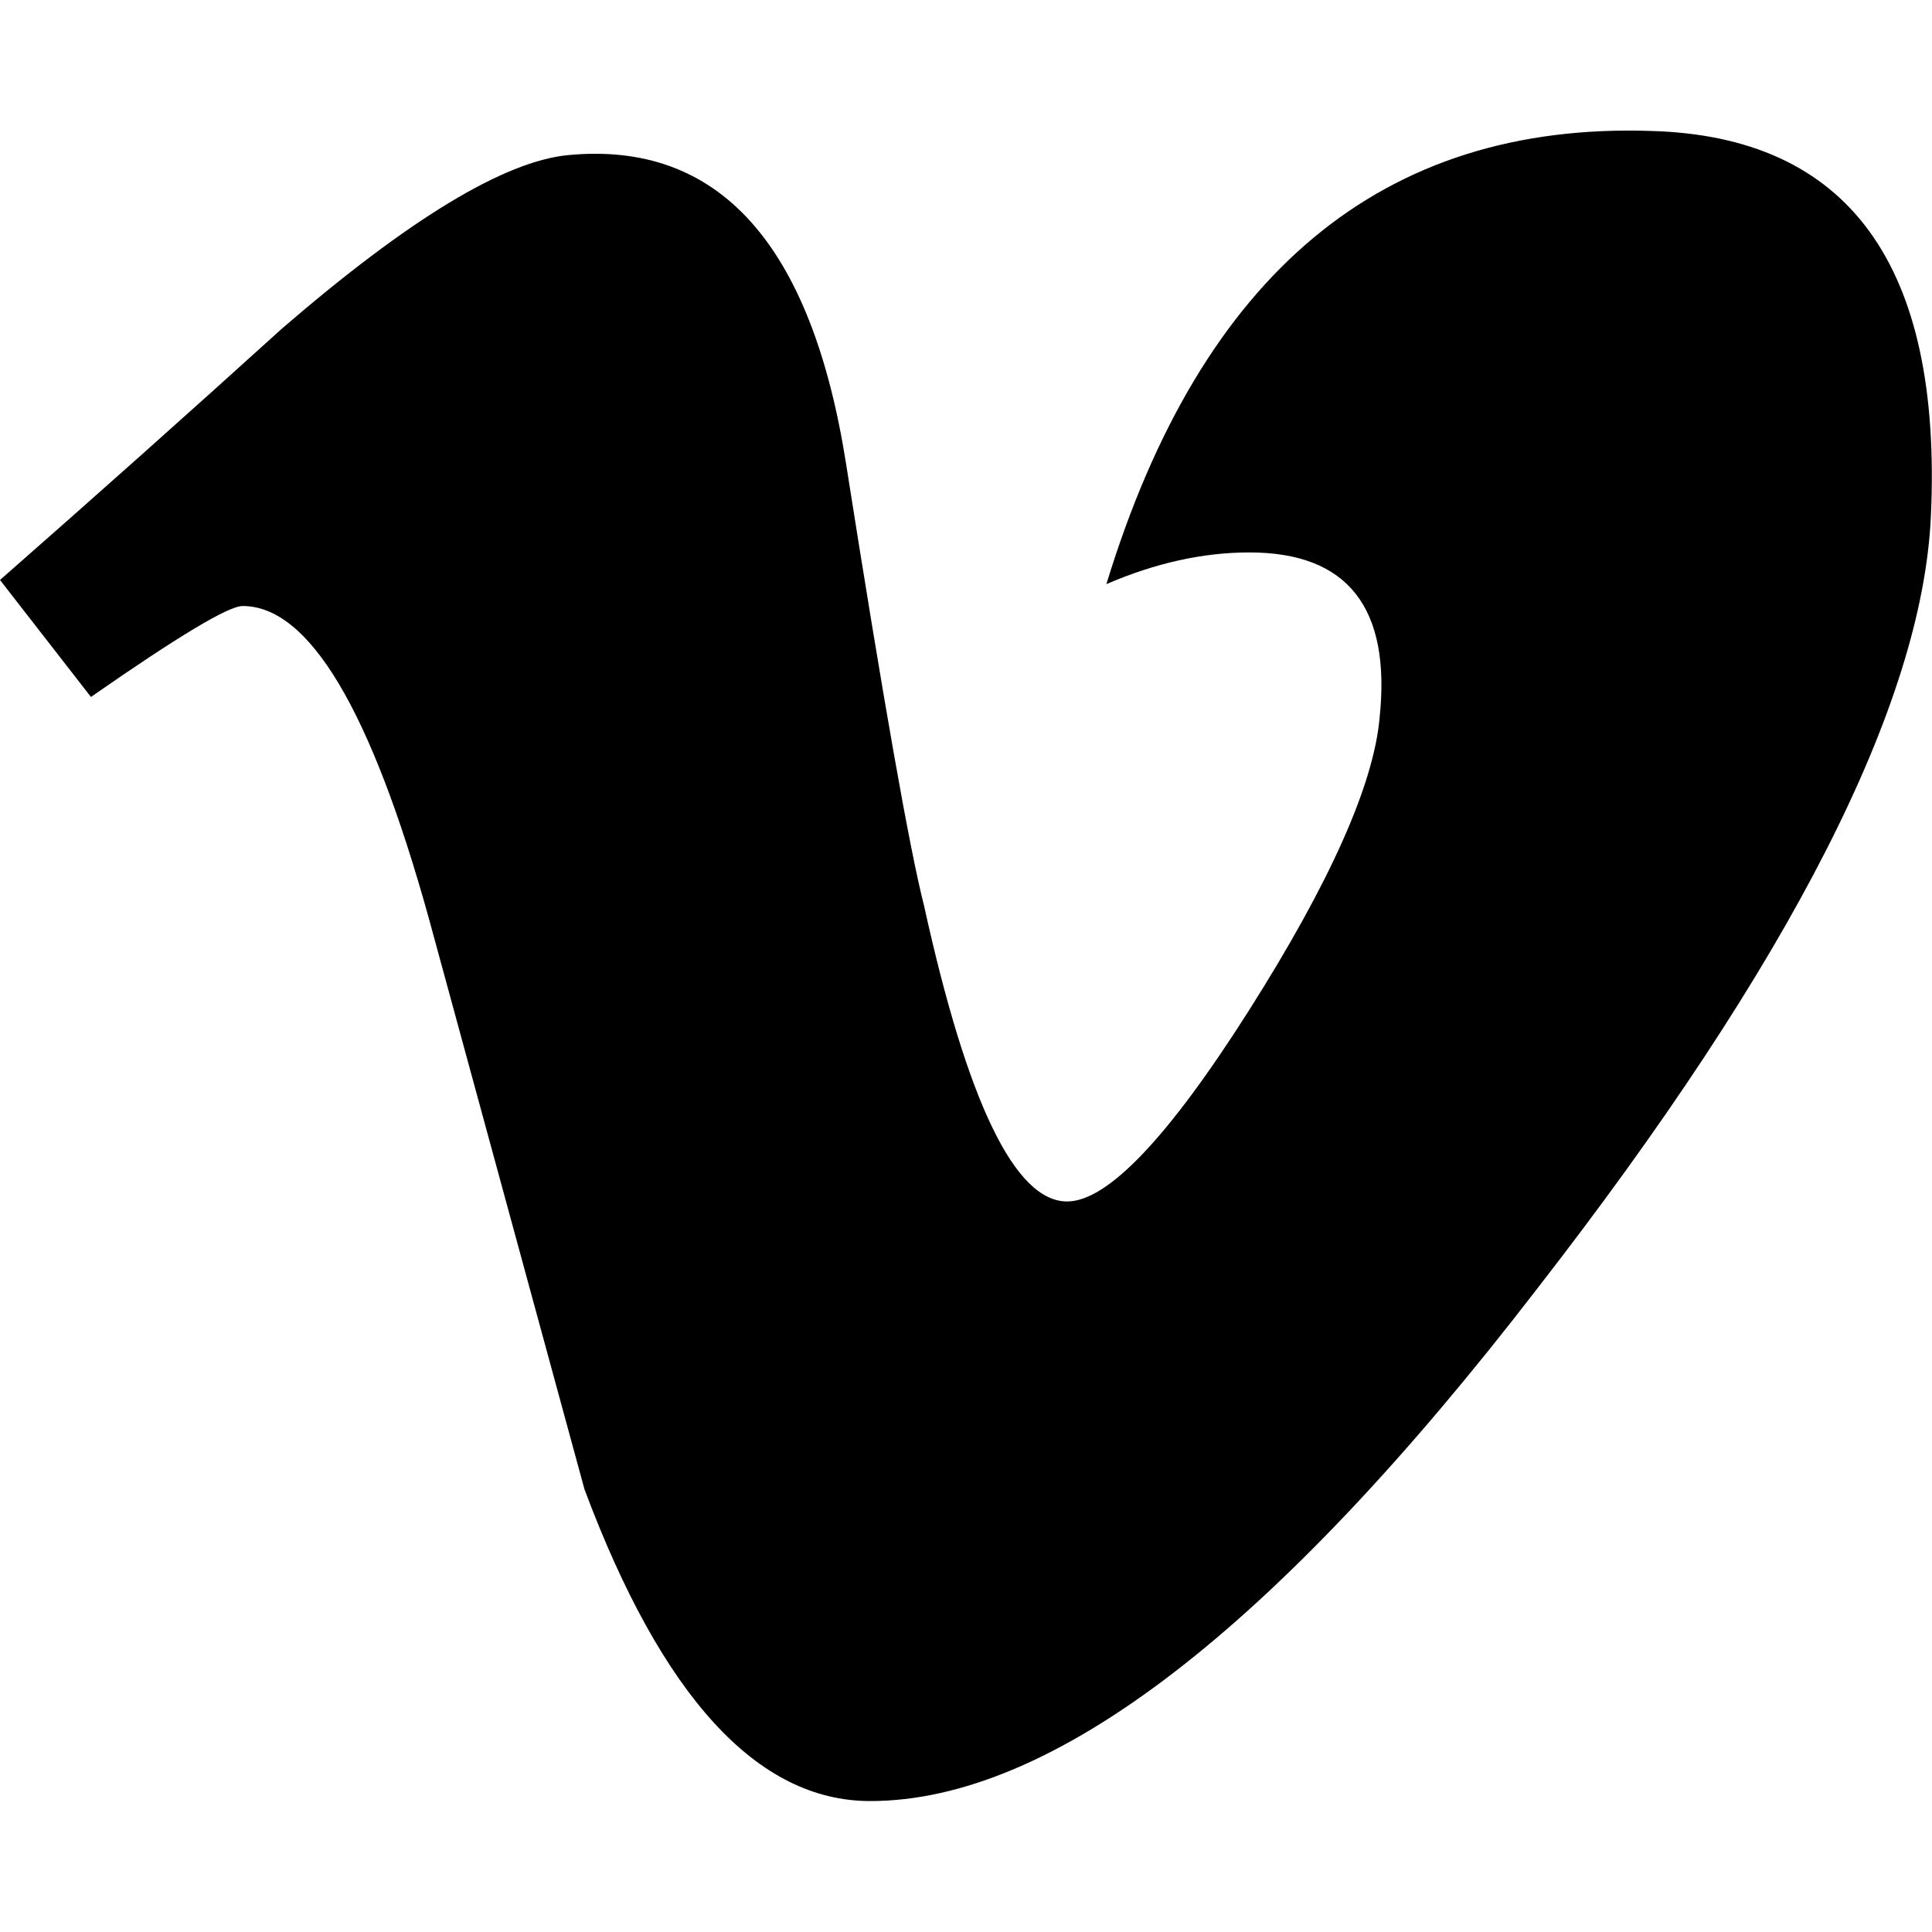
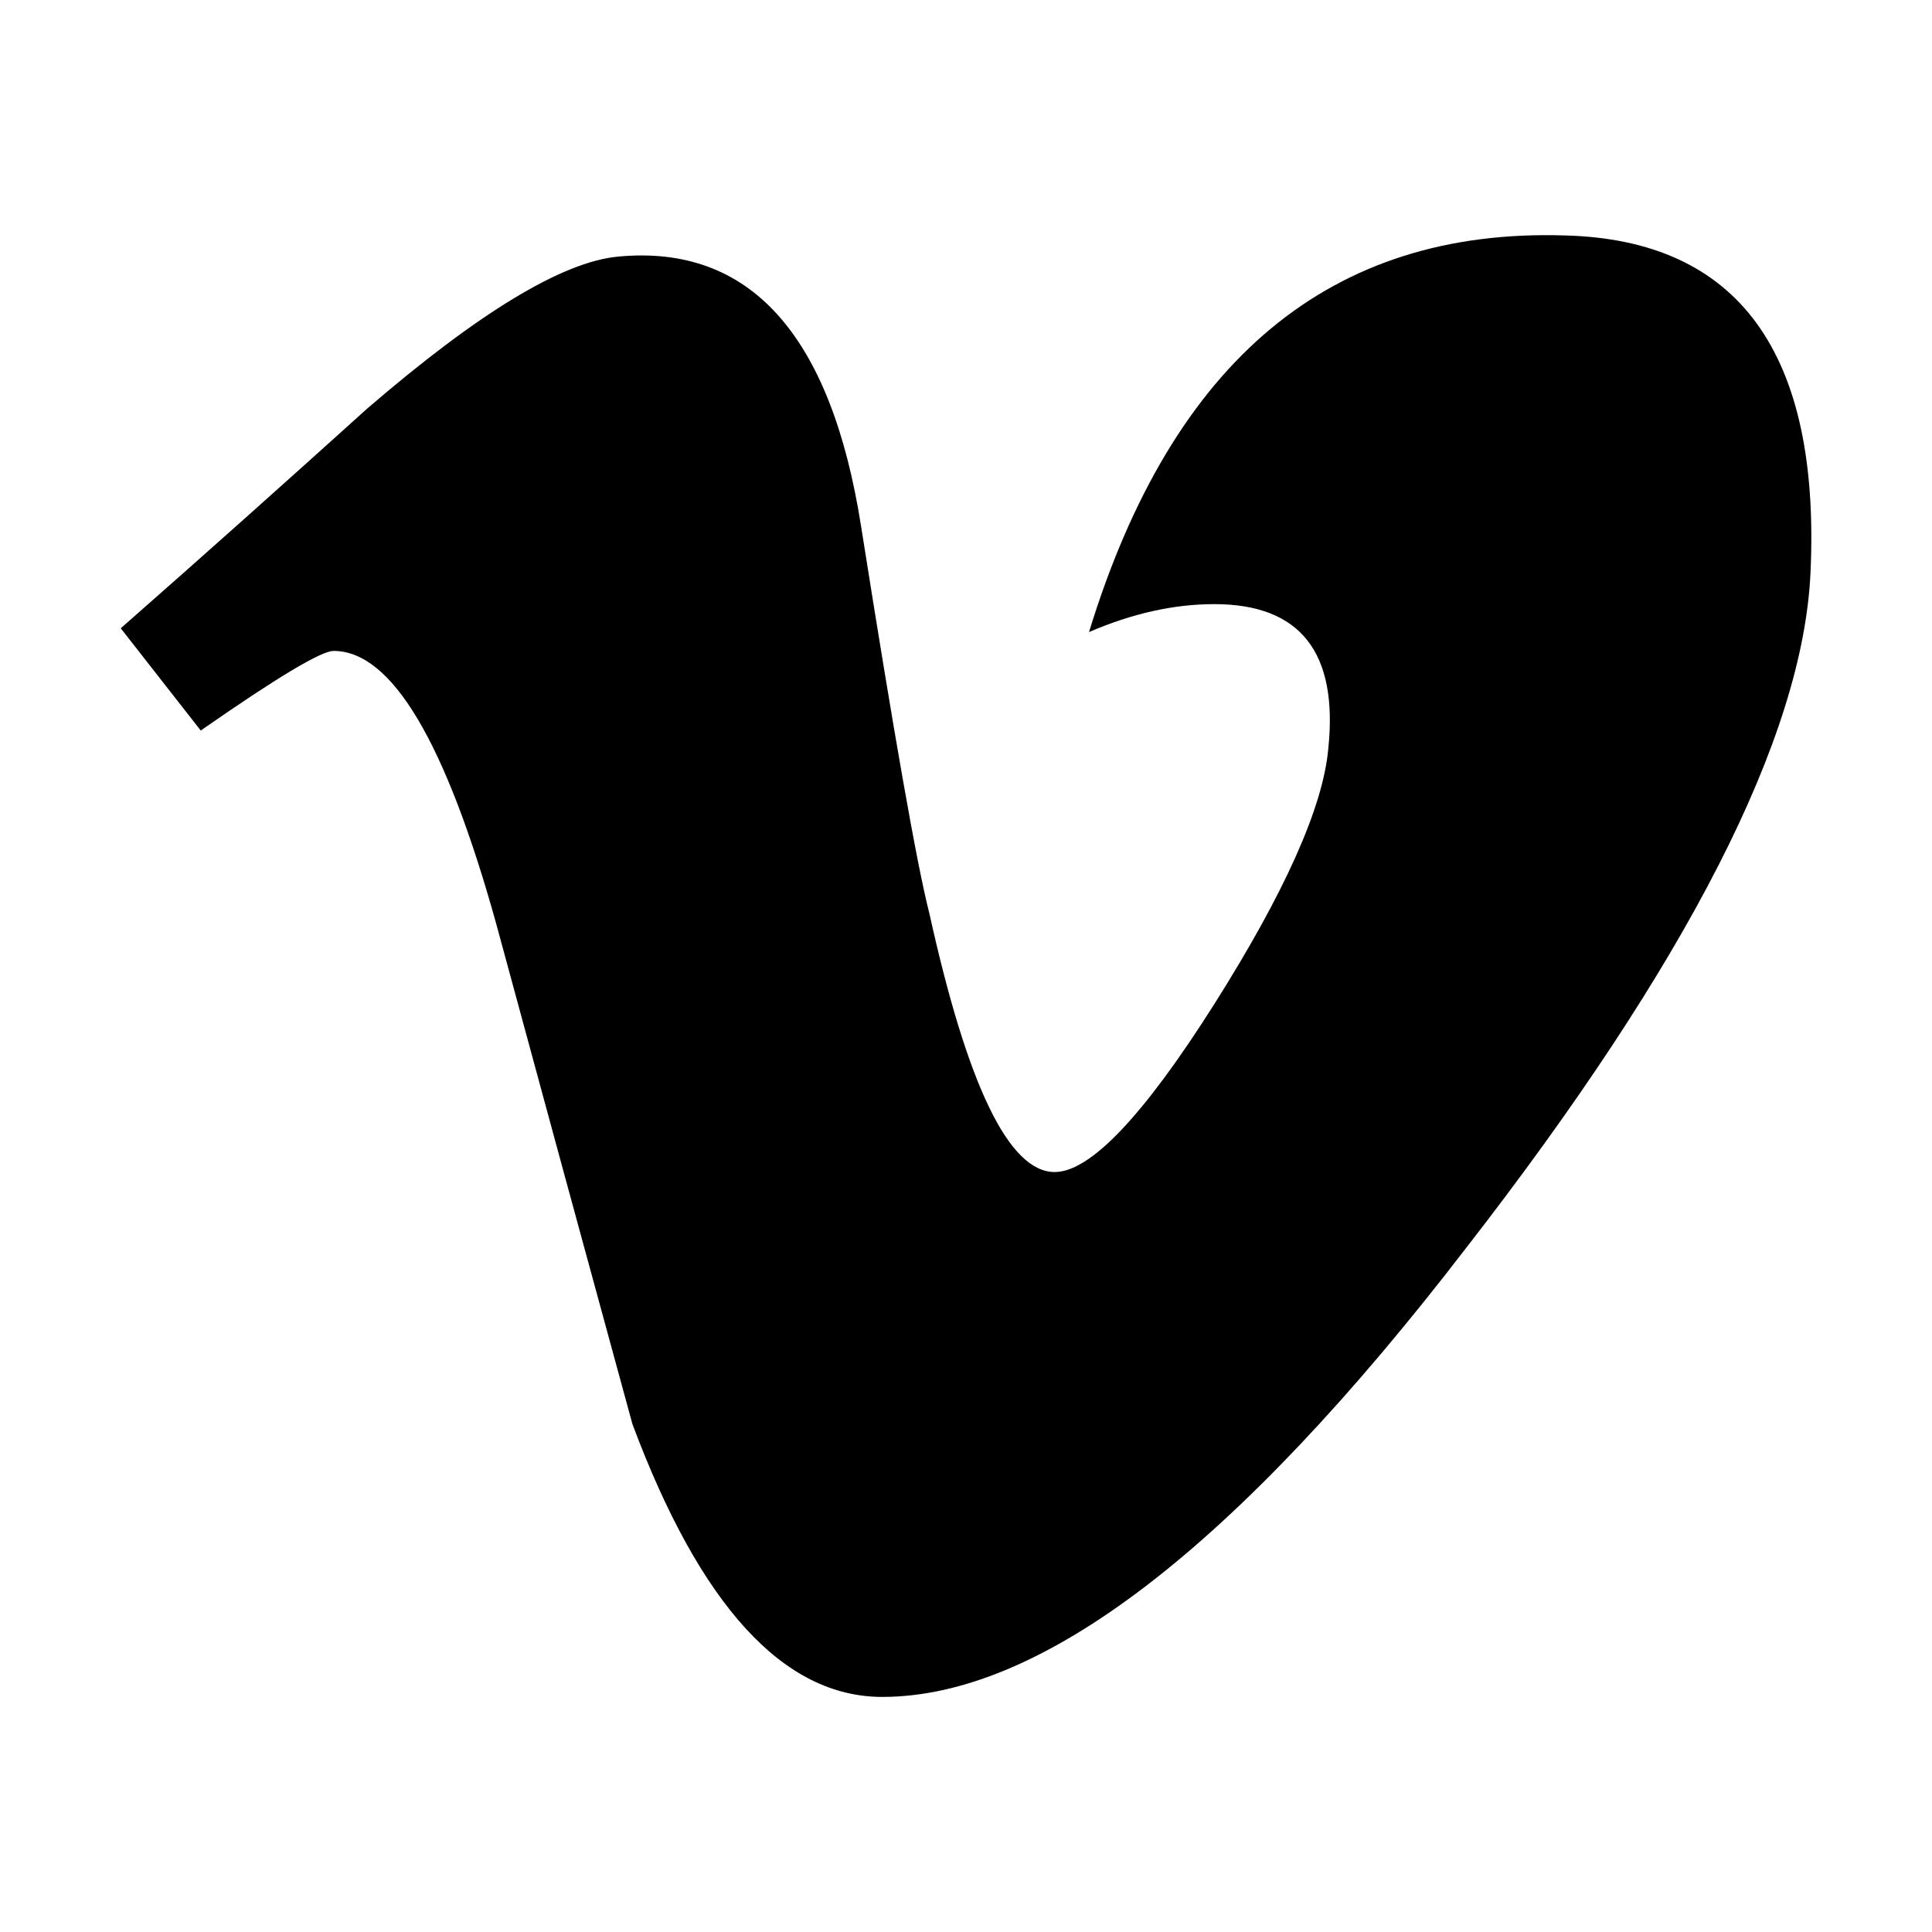
<svg xmlns="http://www.w3.org/2000/svg" viewBox="0 0 512 512">
-   <path d="M511.7 136.9c-2.3 49.8-37.1 118.1-104.4 204.7-69.6 90.4-128.5 135.7-176.7 135.7-29.8 0-55.1-27.5-75.7-82.6-13.8-50.5-27.5-101-41.3-151.5-15.3-55.1-31.7-82.6-49.3-82.6-3.8 0-17.2 8.1-40.2 24.1L0 153.7c25.3-22.2 50.2-44.4 74.7-66.6 33.7-29.1 59-44.4 75.9-46 39.8-3.8 64.4 23.4 73.6 81.7 9.9 62.9 16.8 102 20.7 117.3 11.5 52.2 24.1 78.3 37.9 78.3 10.7 0 26.8-16.9 48.3-50.8 21.4-33.8 32.9-59.6 34.5-77.3 3.1-29.2-8.4-43.9-34.5-43.9-12.3 0-24.9 2.8-37.9 8.4 25.2-82.4 73.2-122.4 144.2-120.1 52.5 1.4 77.4 35.5 74.3 102.2z" />
+   <path d="M479.8 151.8c-2 43.6-32.5 103.3-91.4 179.1-60.9 79.2-112.4 118.8-154.6 118.8-26.1 0-48.2-24.1-66.2-72.3-12.1-44.2-24.1-88.4-36.1-132.6-13.4-48.2-27.7-72.3-43.1-72.3-3.3 0-15.1 7.1-35.2 21.1L32 166.5c22.1-19.4 43.9-38.9 65.4-58.3C126.9 82.8 149 69.4 163.8 68c34.8-3.3 56.4 20.5 64.4 71.5 8.7 55 14.7 89.3 18.1 102.6 10.1 45.7 21.1 68.5 33.2 68.5 9.4 0 23.5-14.8 42.3-44.5 18.7-29.6 28.8-52.2 30.2-67.6 2.7-25.6-7.4-38.4-30.2-38.4-10.8 0-21.8 2.5-33.2 7.4 22.1-72.1 64.1-107.1 126.2-105.1 45.9 1.2 67.7 31.1 65 89.4z" />
</svg>
